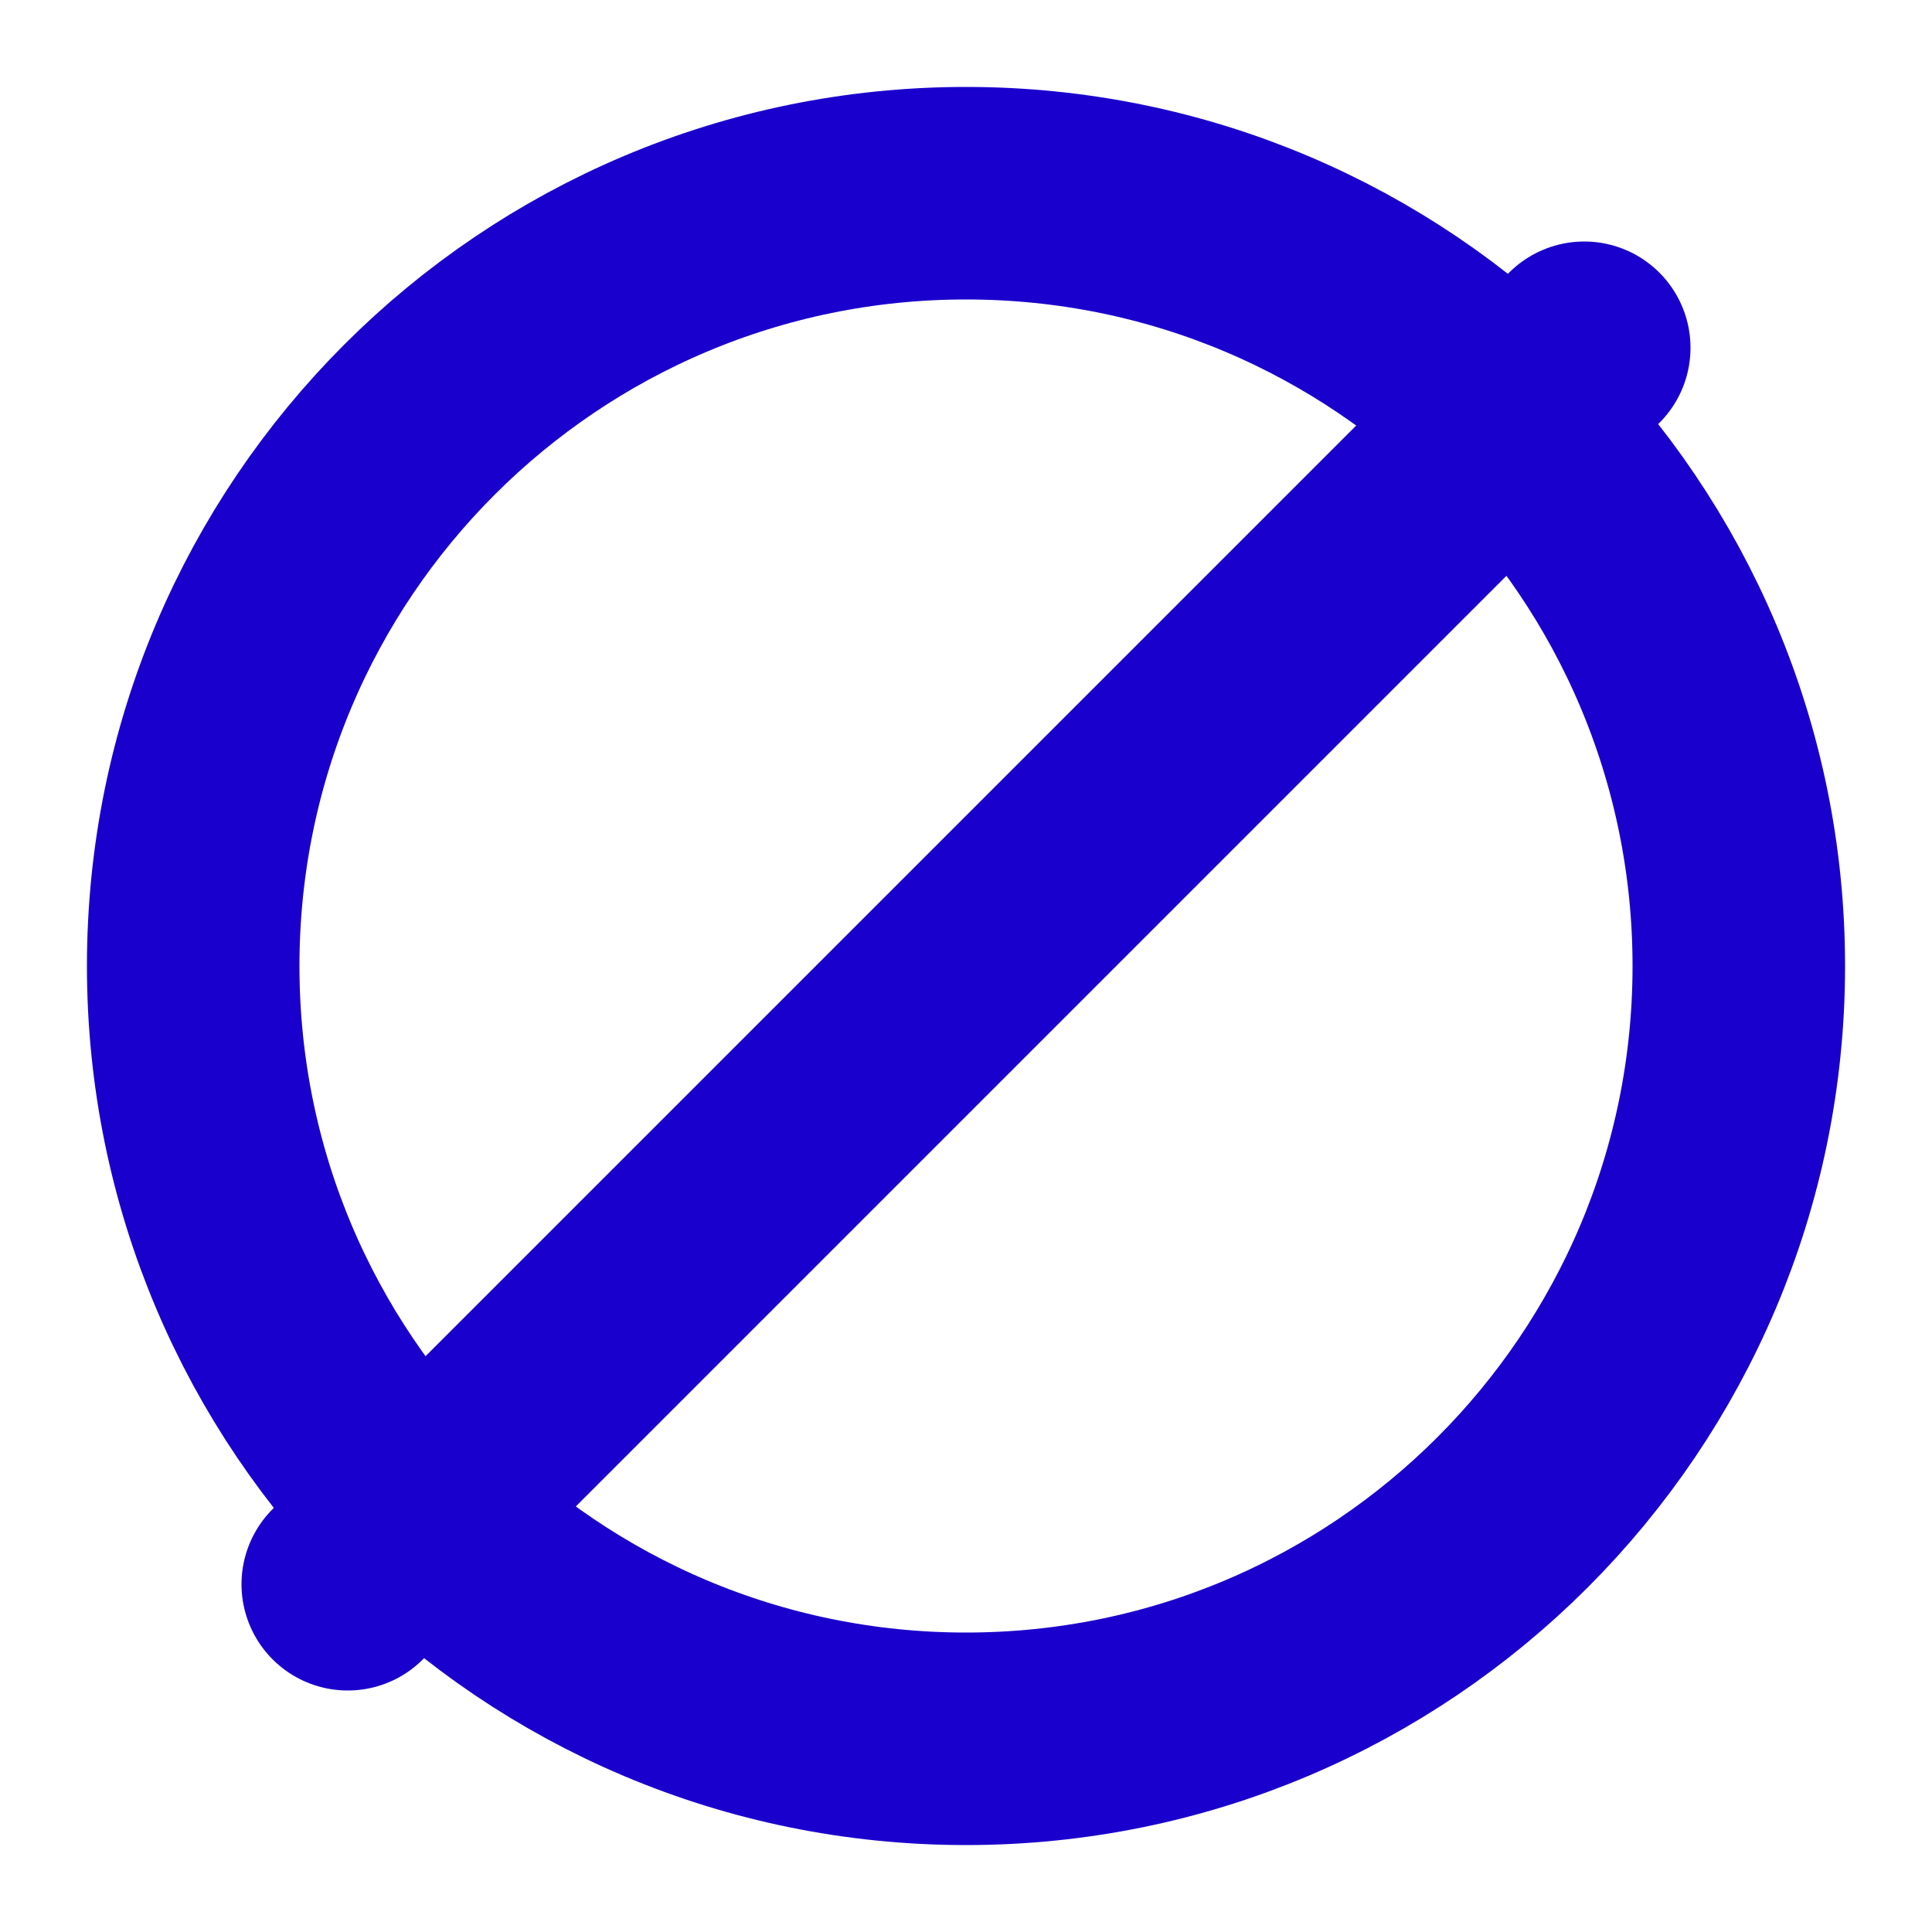
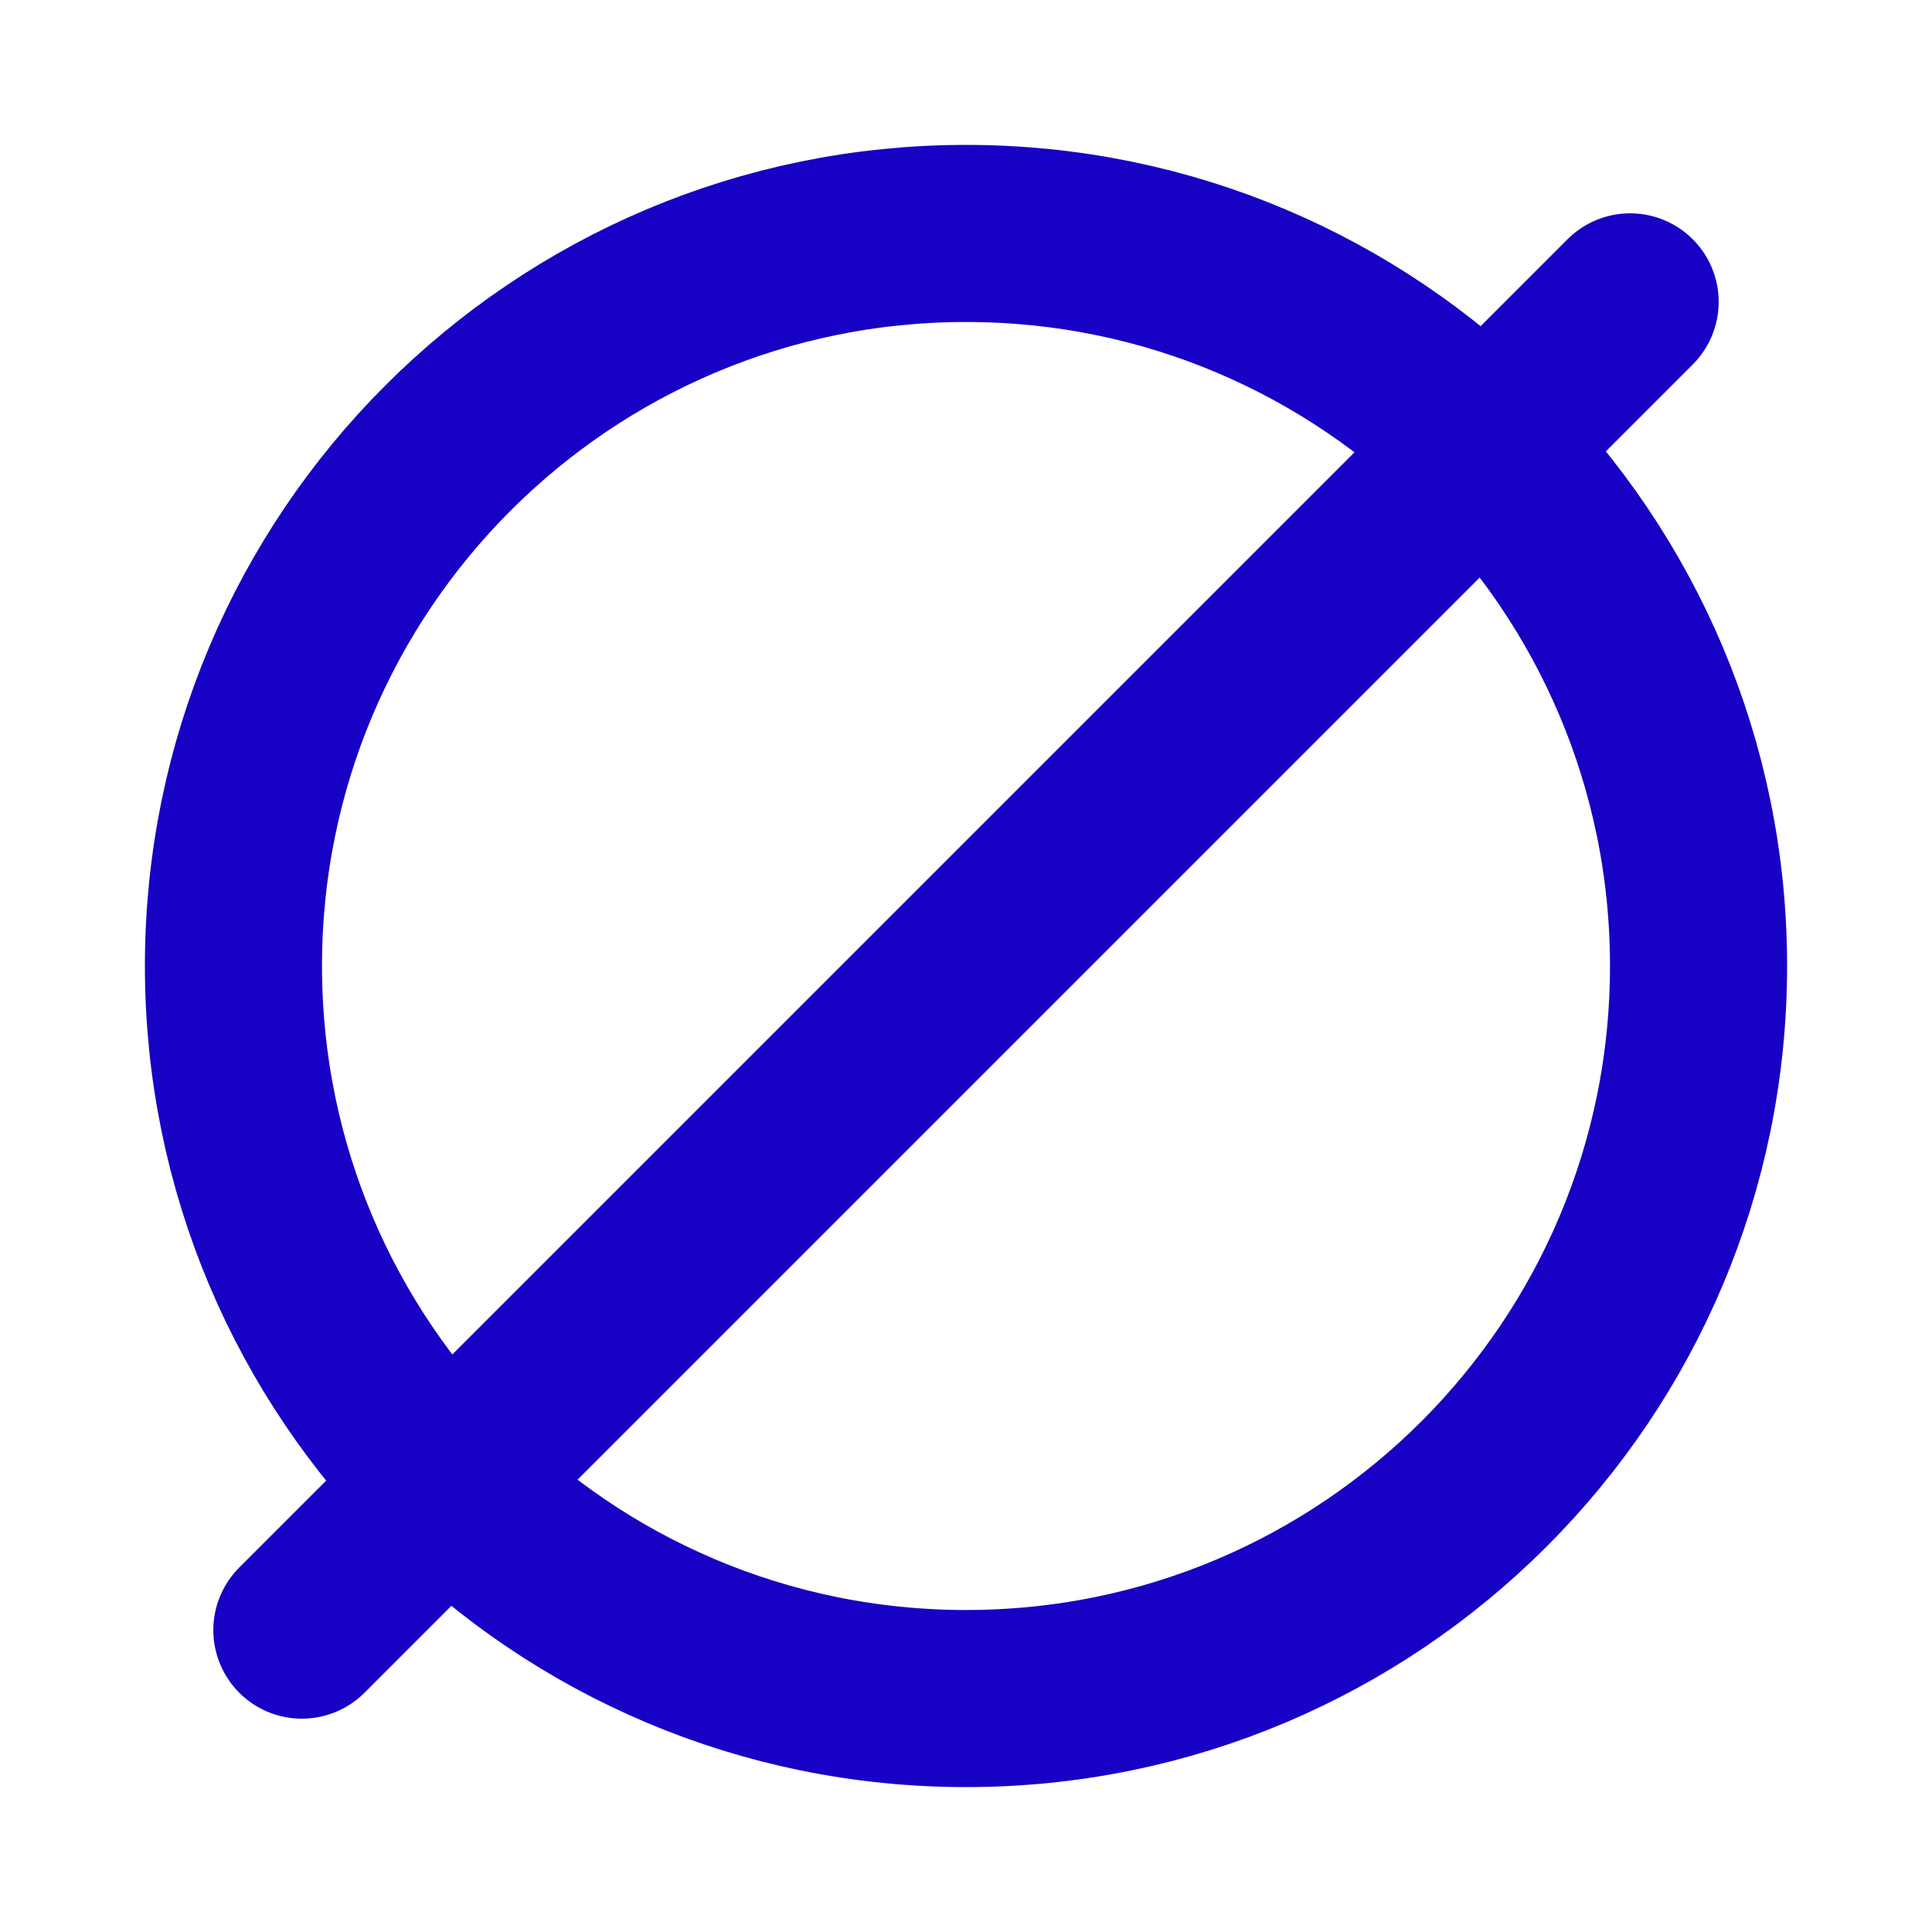
- <svg xmlns="http://www.w3.org/2000/svg" viewBox="0 0 100 100" fill="none">
-   <circle cx="50" cy="50" r="40" stroke="#1a00cc" stroke-width="11" fill="none" />
-   <line x1="18" y1="82" x2="82" y2="18" stroke="#1a00cc" stroke-width="11" stroke-linecap="round" />
+ <svg xmlns="http://www.w3.org/2000/svg" viewBox="0 0 48 48">
+   <circle cx="24" cy="24" r="18.2" fill="none" stroke="#1701c4" stroke-width="4.4" />
+   <path d="M7.5 40.5 40.5 7.5" fill="none" stroke="#1701c4" stroke-width="4.4" stroke-linecap="round" />
</svg>
